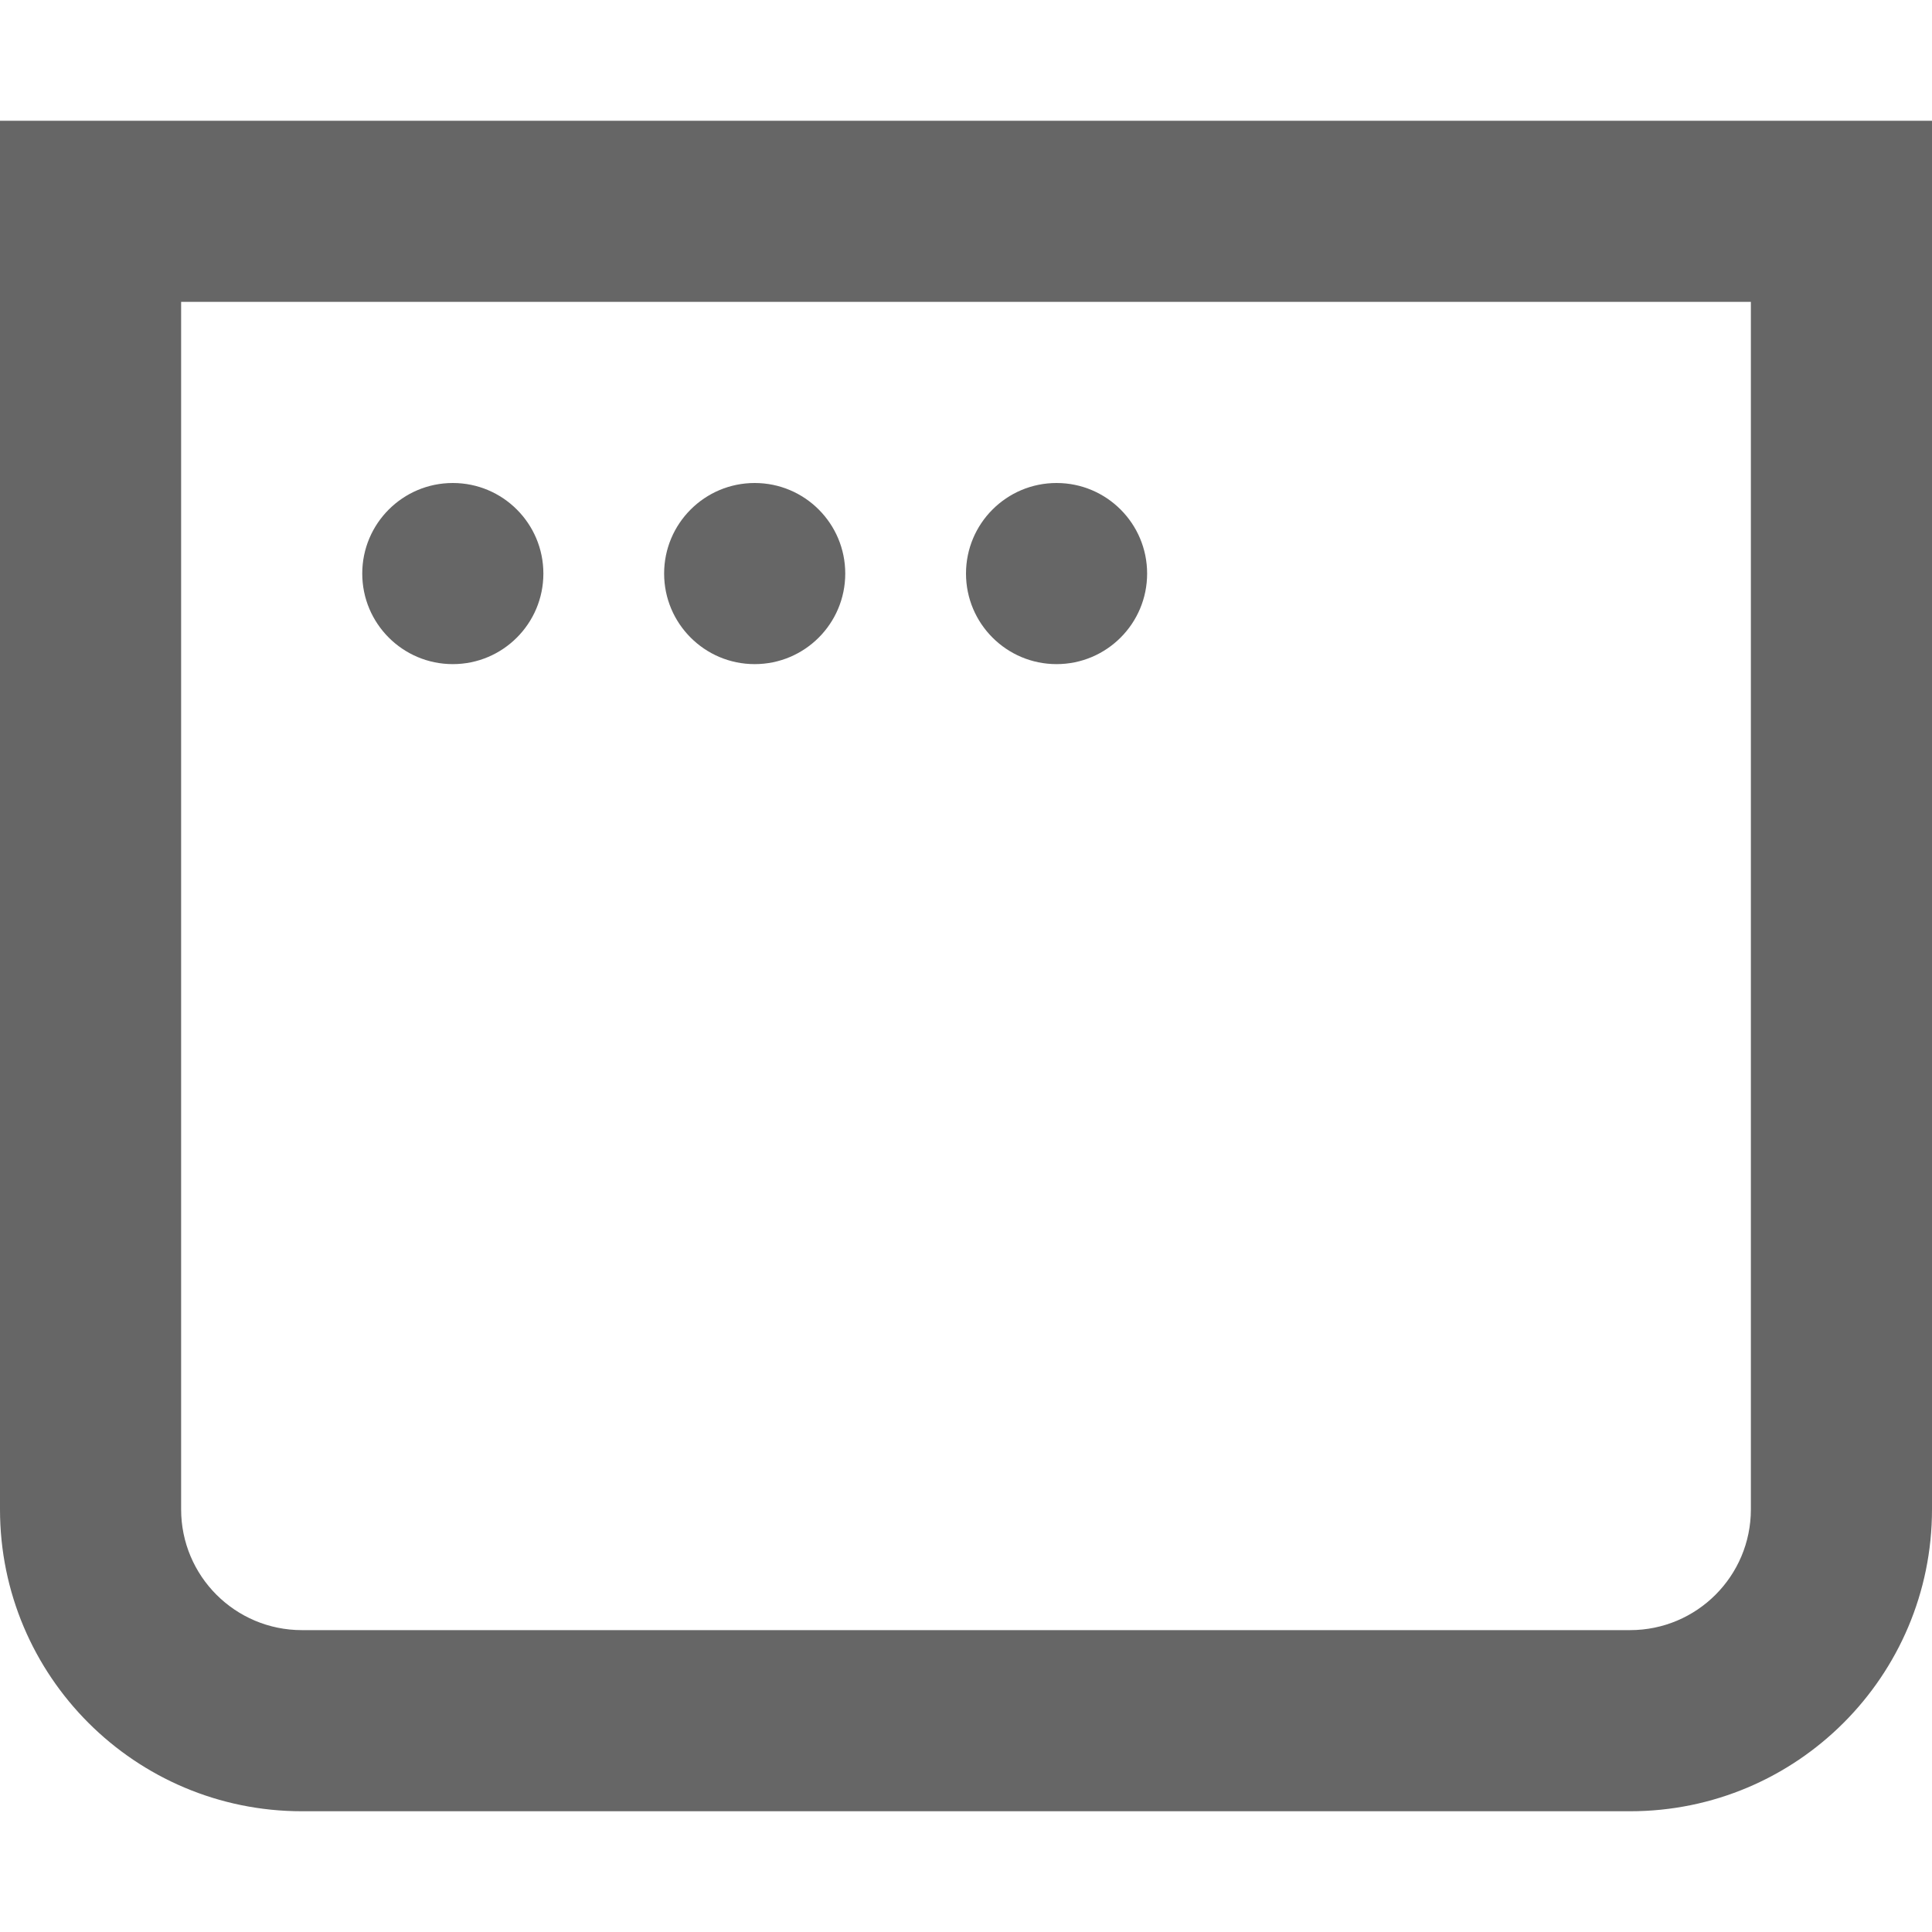
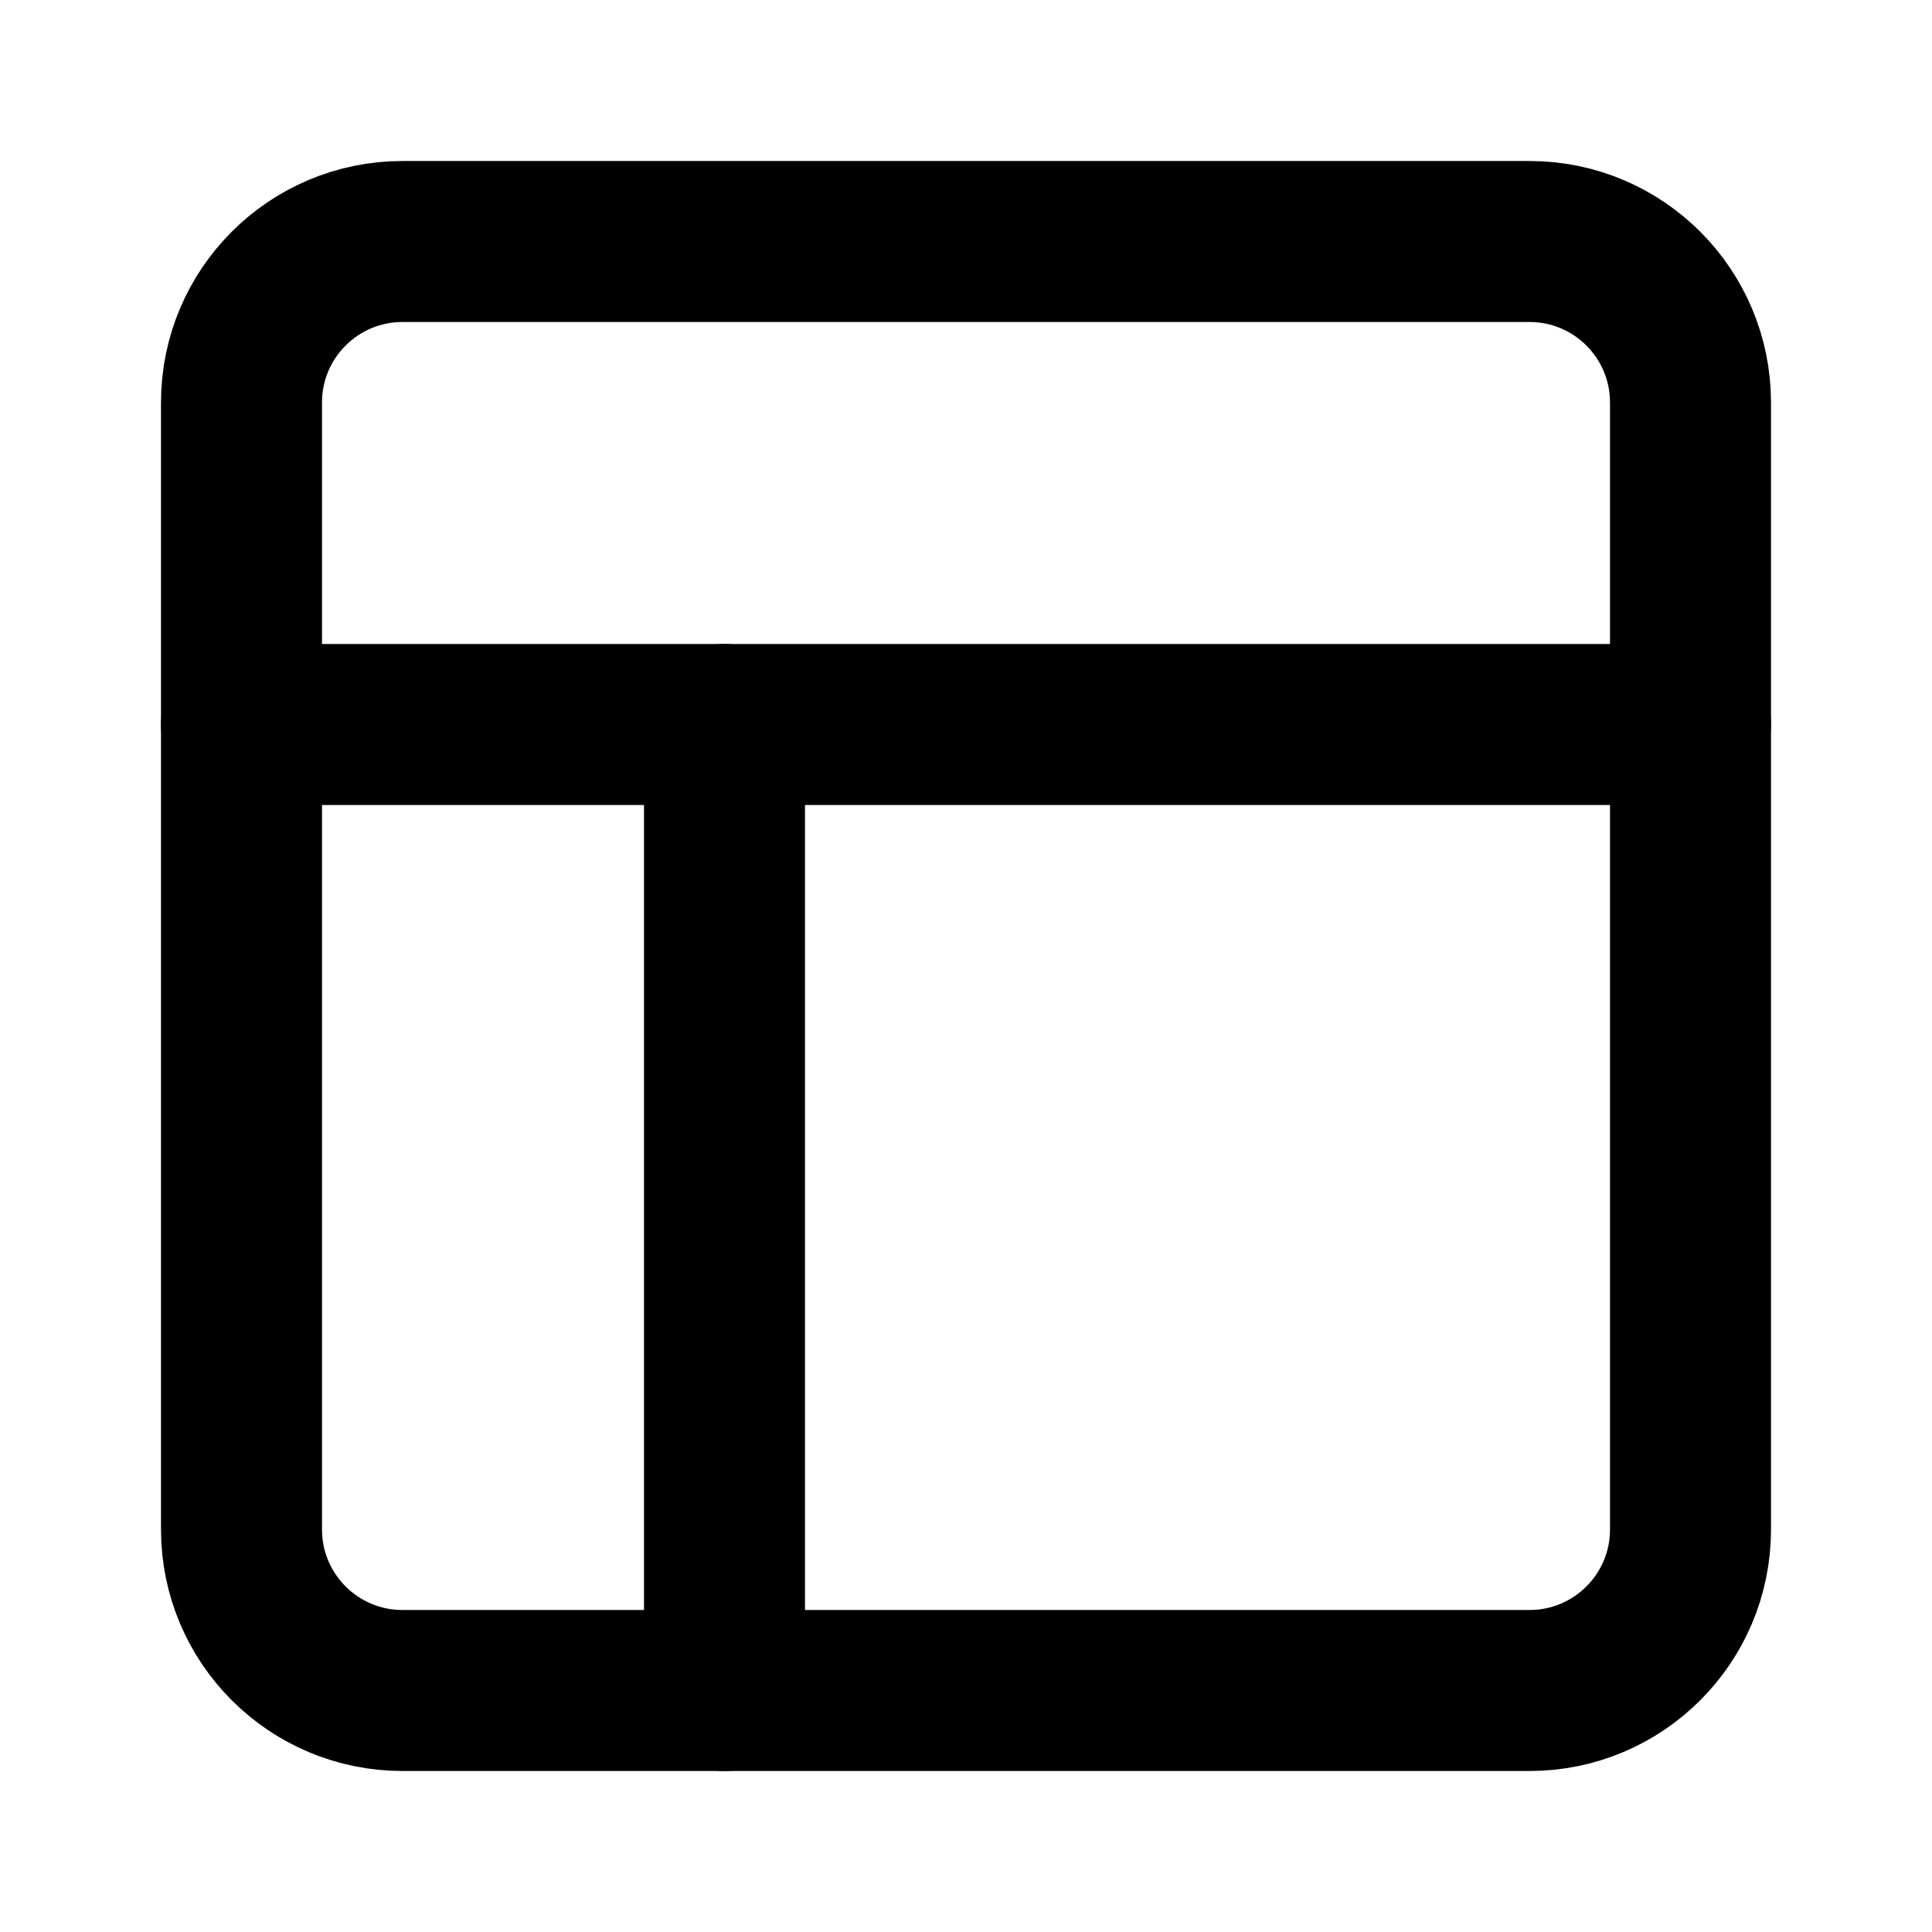
- <svg xmlns="http://www.w3.org/2000/svg" fill="none" viewBox="0 0 16 16">
-   <path fill-rule="evenodd" clip-rule="evenodd" d="M1.5 2.5h13v10a1 1 0 0 1-1 1h-11a1 1 0 0 1-1-1zM0 1h16v11.5a2.5 2.5 0 0 1-2.5 2.5h-11A2.5 2.5 0 0 1 0 12.5zm3.75 4.5a.75.75 0 1 0 0-1.5.75.75 0 0 0 0 1.5M7 4.75a.75.75 0 1 1-1.5 0 .75.75 0 0 1 1.5 0m1.75.75a.75.75 0 1 0 0-1.5.75.75 0 0 0 0 1.5" fill="#666" />
+ <svg xmlns="http://www.w3.org/2000/svg" width="24" height="24" viewBox="0 0 24 24" fill="none" stroke="currentColor" stroke-width="2" stroke-linecap="round" stroke-linejoin="round" class="css-178aoyv">
+   <rect x="3" y="3" width="18" height="18" rx="2" ry="2" />
+   <line x1="3" y1="9" x2="21" y2="9" />
+   <line x1="9" y1="21" x2="9" y2="9" />
</svg>
